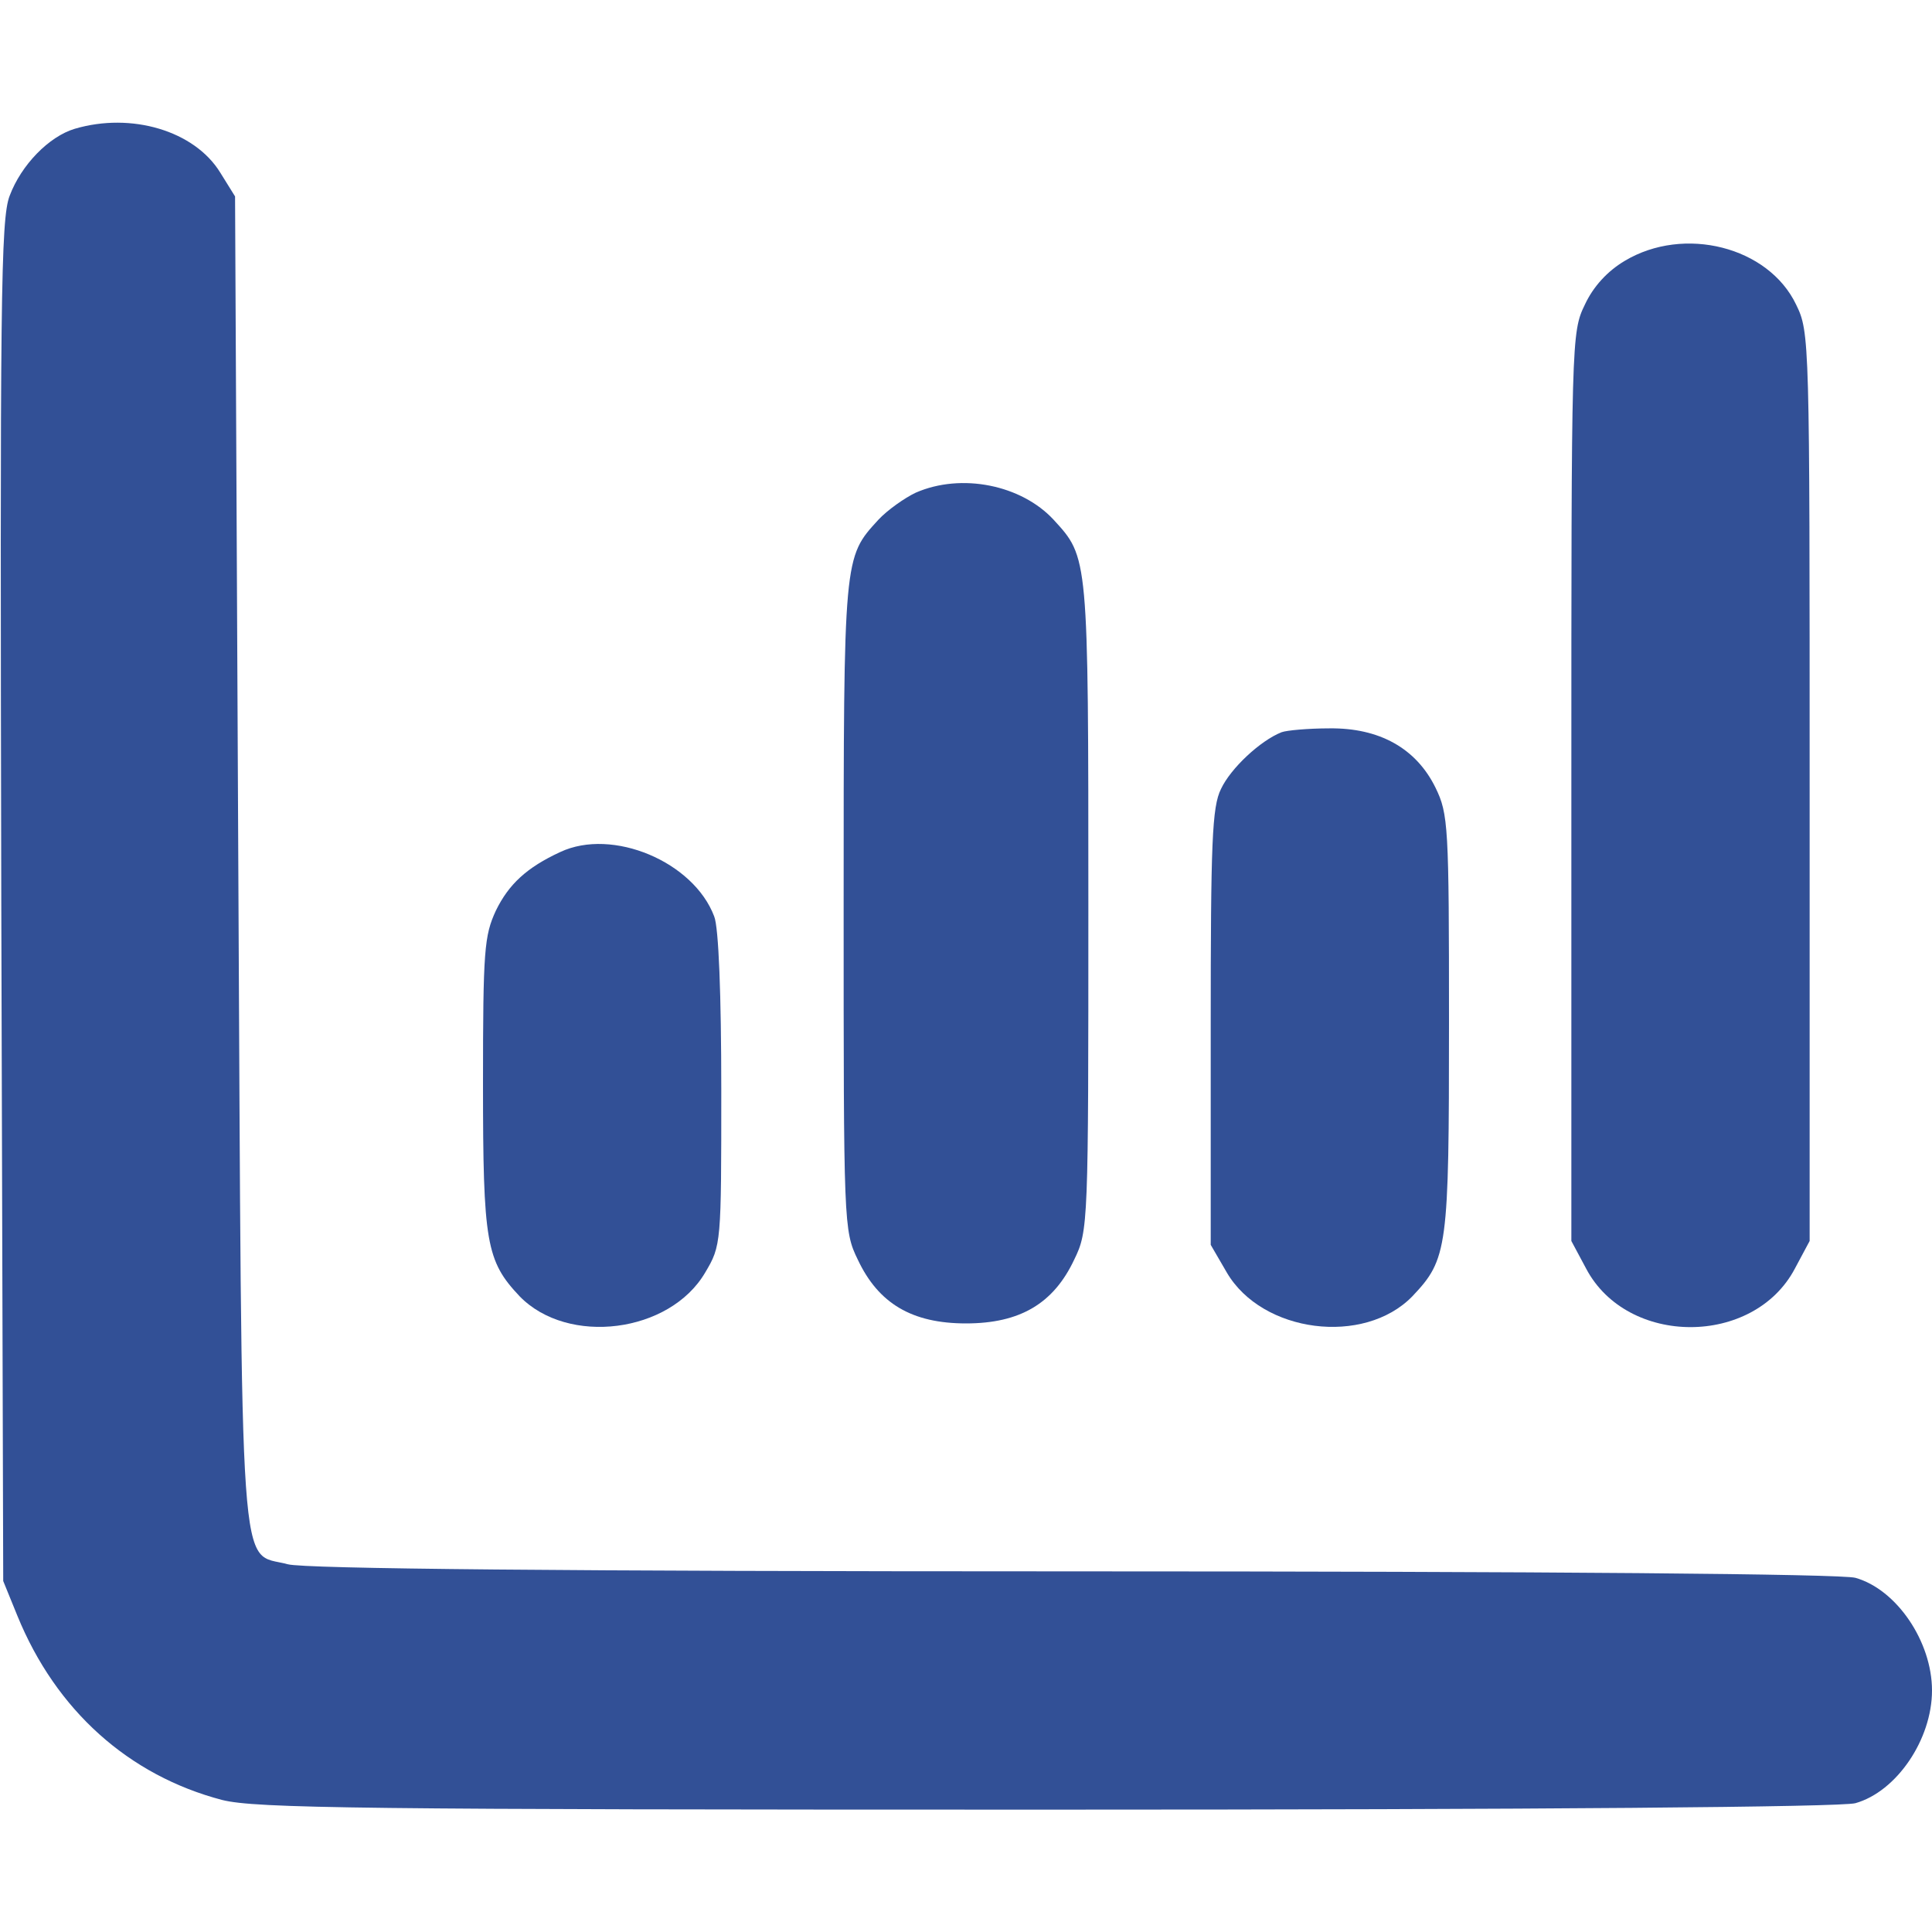
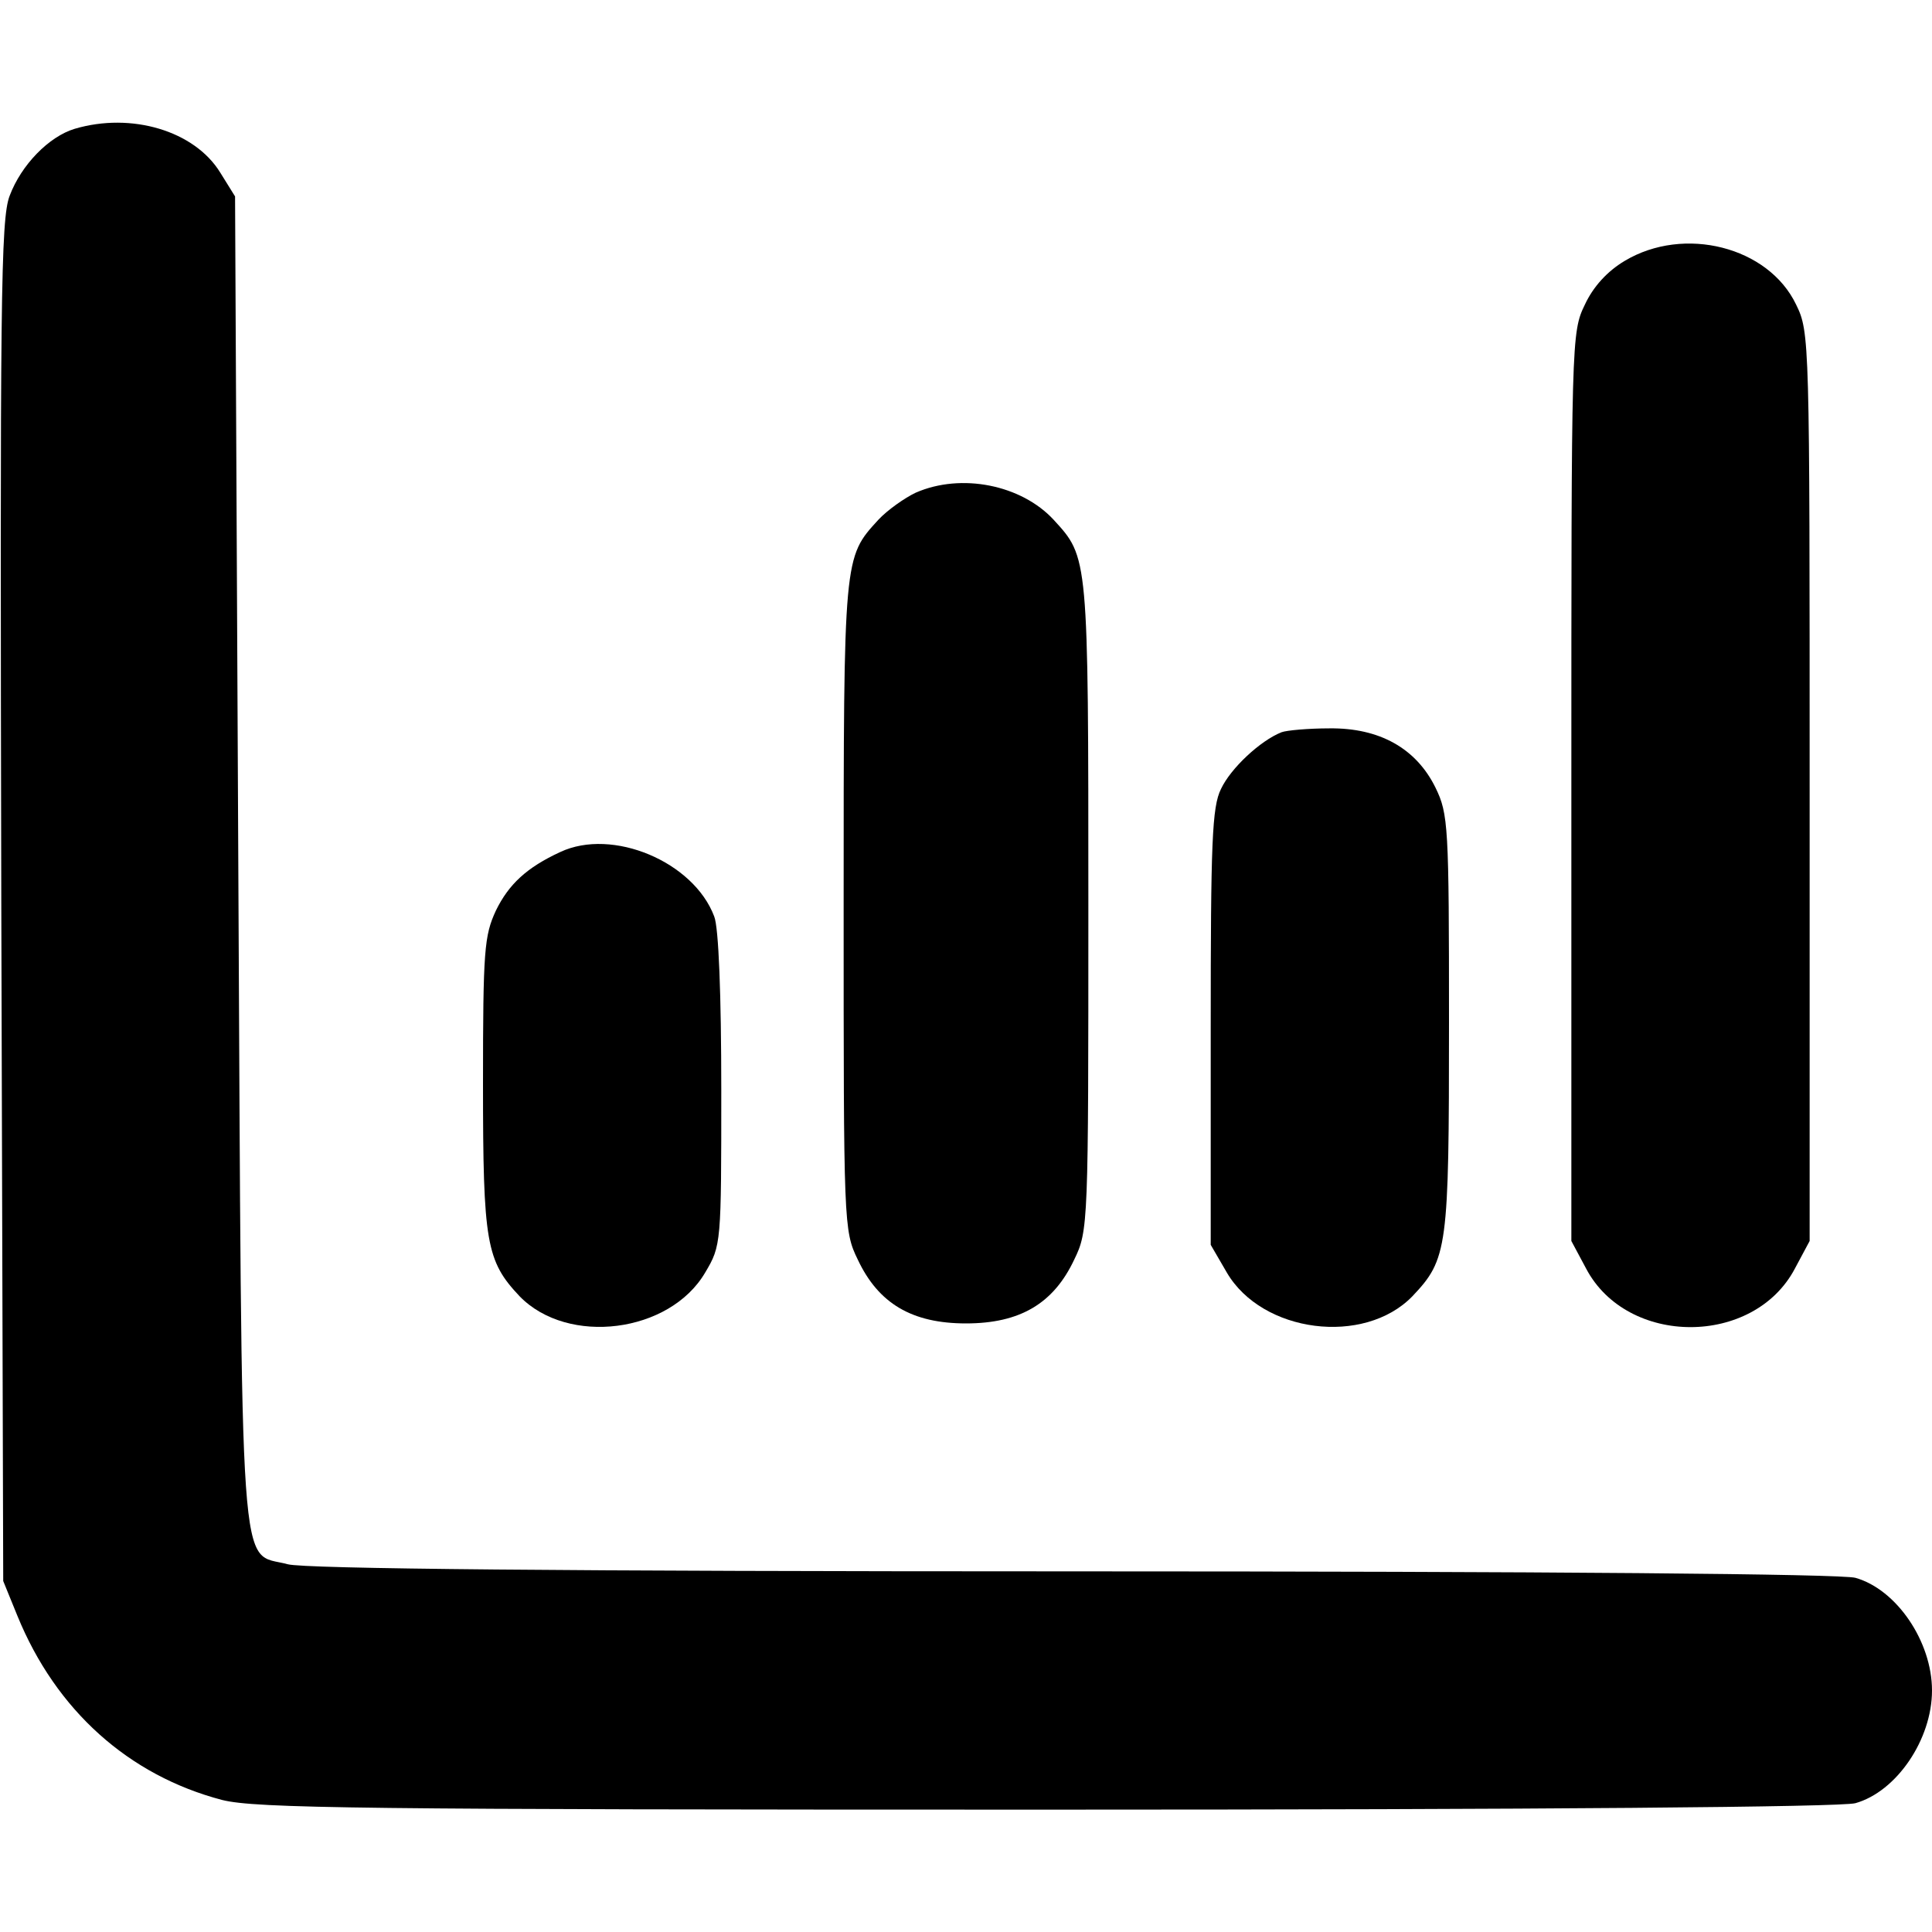
<svg xmlns="http://www.w3.org/2000/svg" version="1.0" width="300pt" height="300pt" viewBox="0 0 300 300" preserveAspectRatio="xMidYMid meet">
-   <g transform="translate(0,300) scale(0.1,-0.1)" fill="#325096" stroke="none">
+   <g transform="translate(0,300) scale(0.1,-0.1)" fill="#000000" stroke="none">
    <path d="M116 2800 c-40 -12 -83 -56 -101 -104 -14 -36 -15 -163 -13 -1096 l3 -1055 22 -54 c60 -147 173 -248 318 -286 52 -13 215 -15 1280 -15 773 0 1233 4 1256 10 64 18 119 99 119 175 0 76 -55 157 -119 175 -23 6 -470 10 -1216 10 -789 0 -1192 4 -1218 11 -77 21 -71 -61 -77 1094 l-5 1030 -23 37 c-40 65 -138 94 -226 68z" />
    <path d="M2523 2595 c-27 -16 -49 -40 -62 -68 -21 -43 -21 -54 -21 -749 l0 -705 23 -43 c64 -121 260 -121 324 0 l23 43 0 705 c0 696 0 706 -21 749 -43 90 -174 123 -266 68z" />
    <path d="M1422 2235 c-17 -8 -44 -27 -58 -42 -54 -59 -54 -55 -54 -599 0 -495 0 -505 22 -550 32 -68 84 -99 168 -99 84 0 136 31 168 99 22 45 22 55 22 550 0 544 0 540 -54 599 -50 54 -143 73 -214 42z" />
    <path d="M1990 1863 c-33 -13 -79 -56 -94 -88 -14 -28 -16 -83 -16 -371 l0 -337 25 -43 c55 -94 213 -114 288 -37 55 58 57 74 57 425 0 306 -1 324 -21 365 -30 61 -87 93 -165 92 -32 0 -66 -3 -74 -6z" />
    <path d="M870 1677 c-52 -24 -80 -50 -100 -91 -18 -39 -20 -61 -20 -269 0 -247 5 -275 57 -330 75 -77 233 -57 288 37 25 42 25 45 25 284 0 146 -4 252 -11 269 -32 85 -158 138 -239 100z" />
  </g>
</svg>
